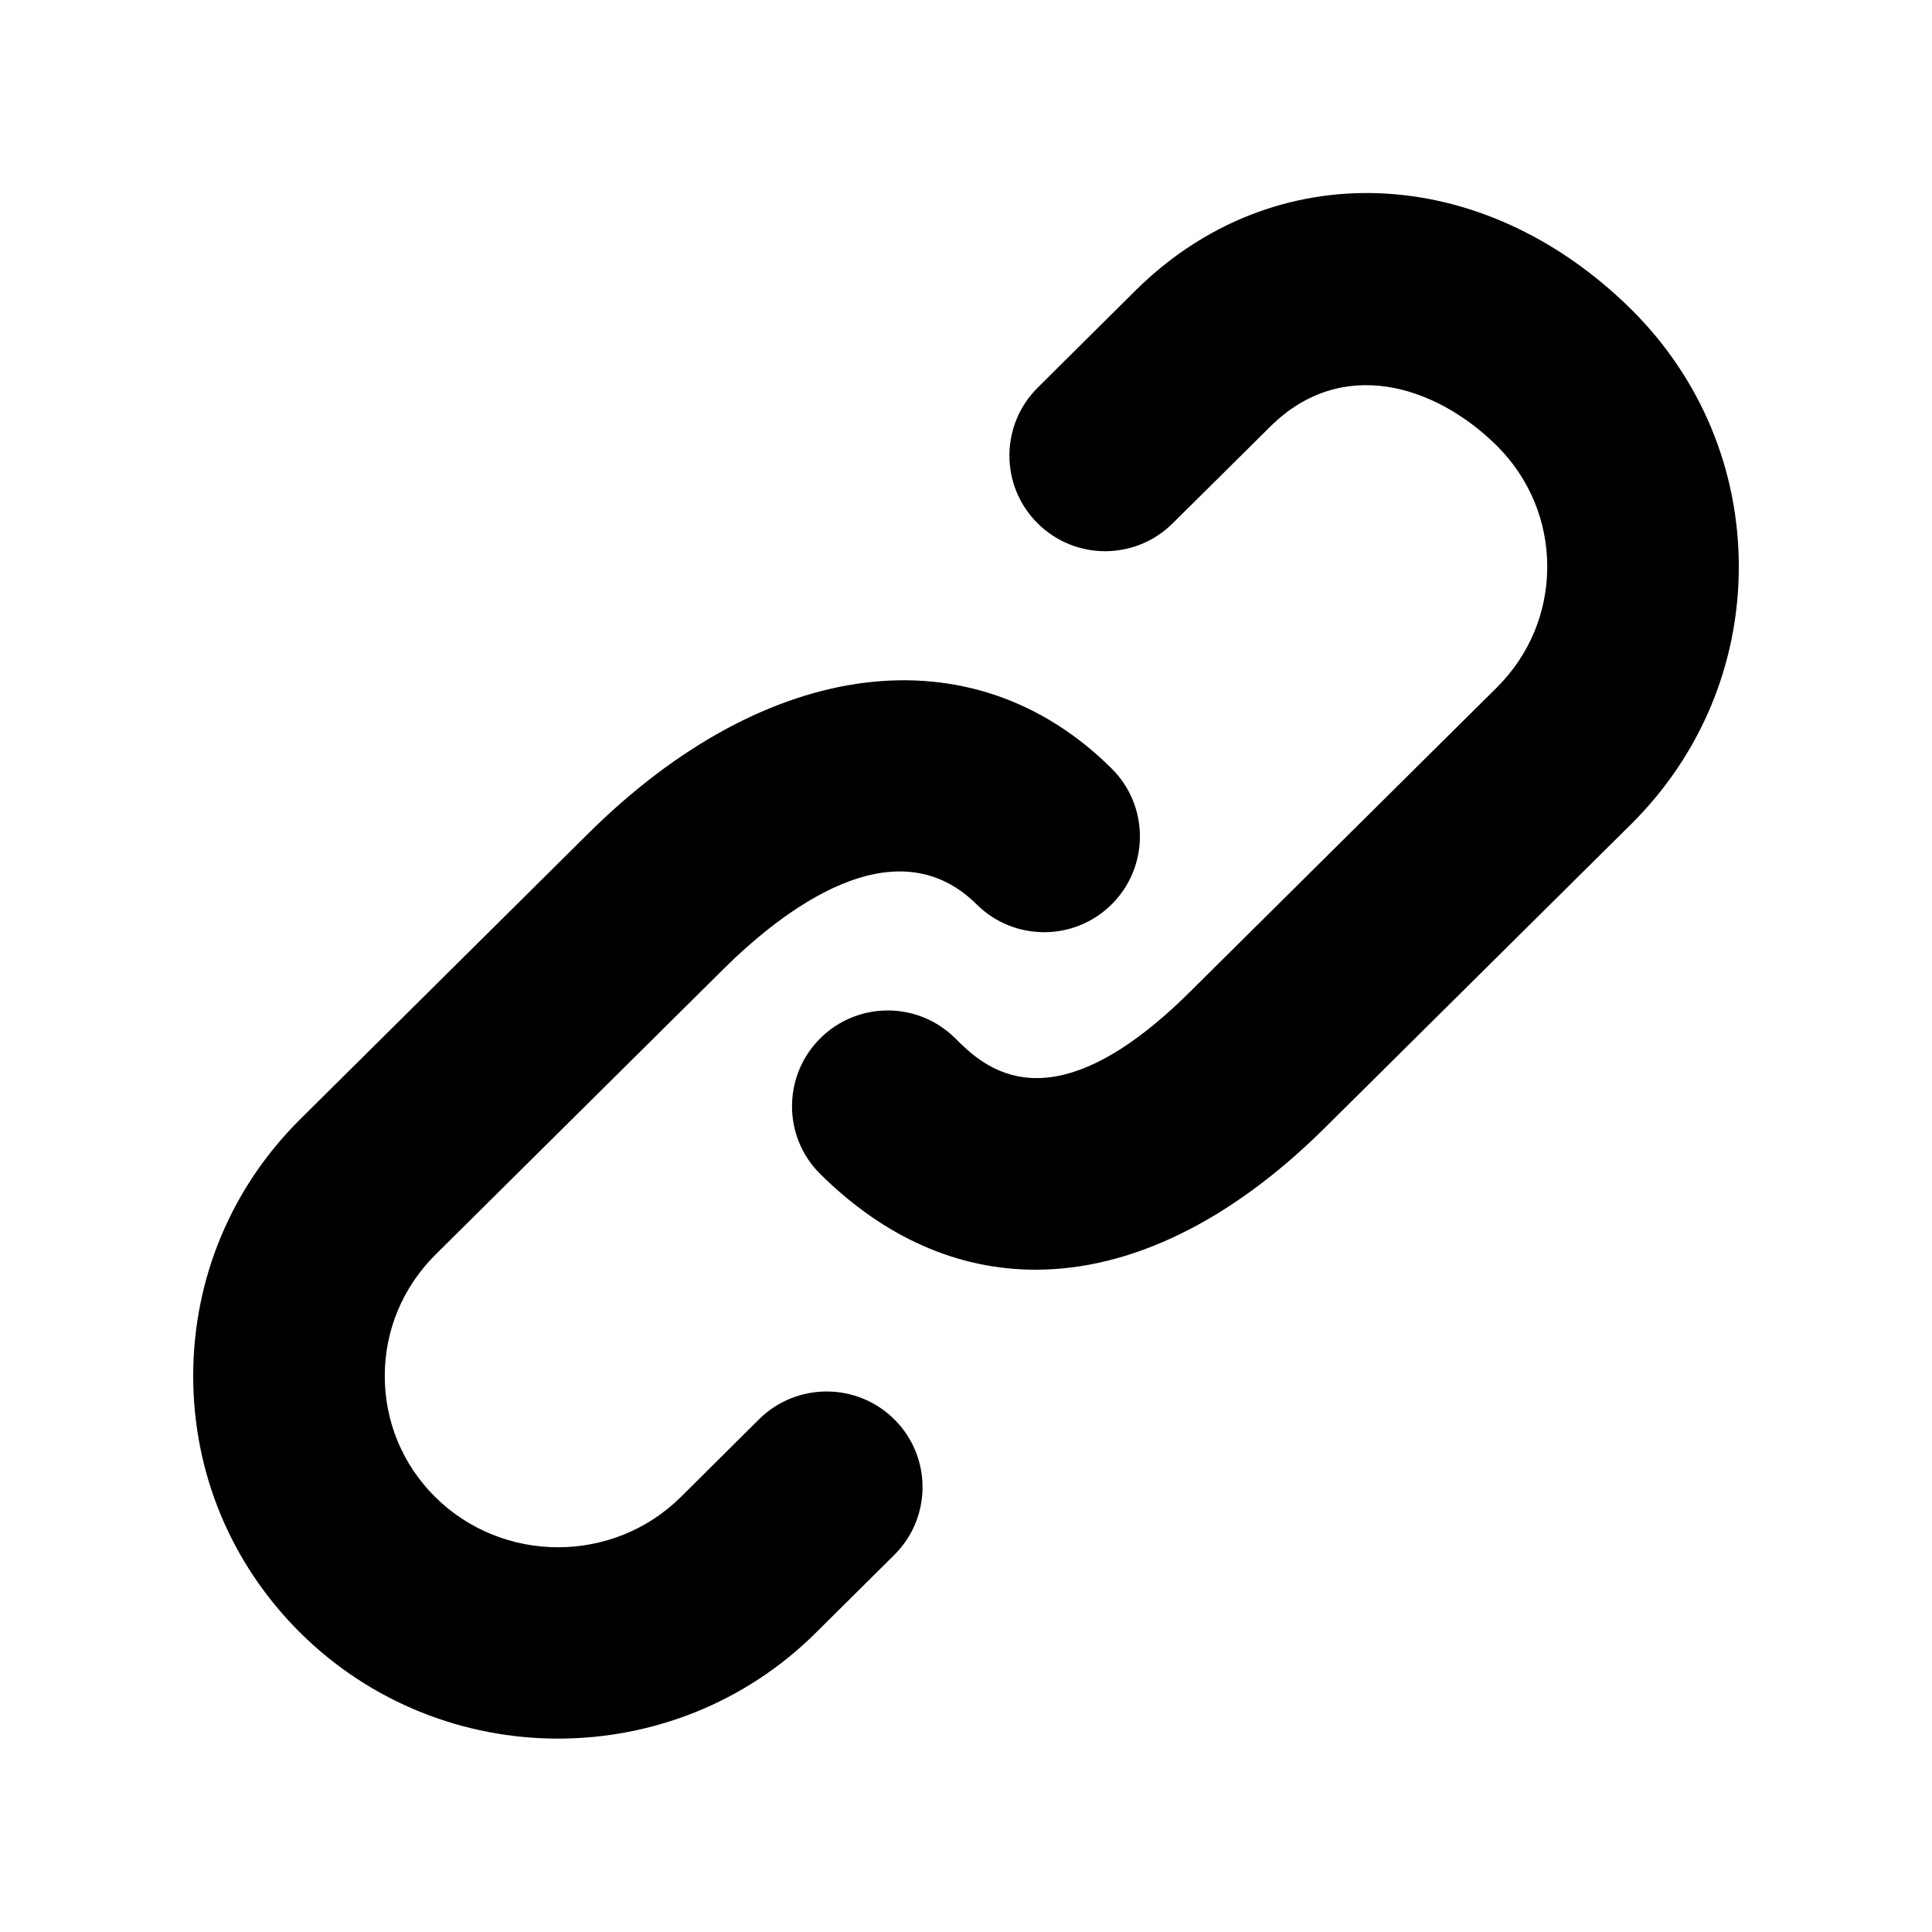
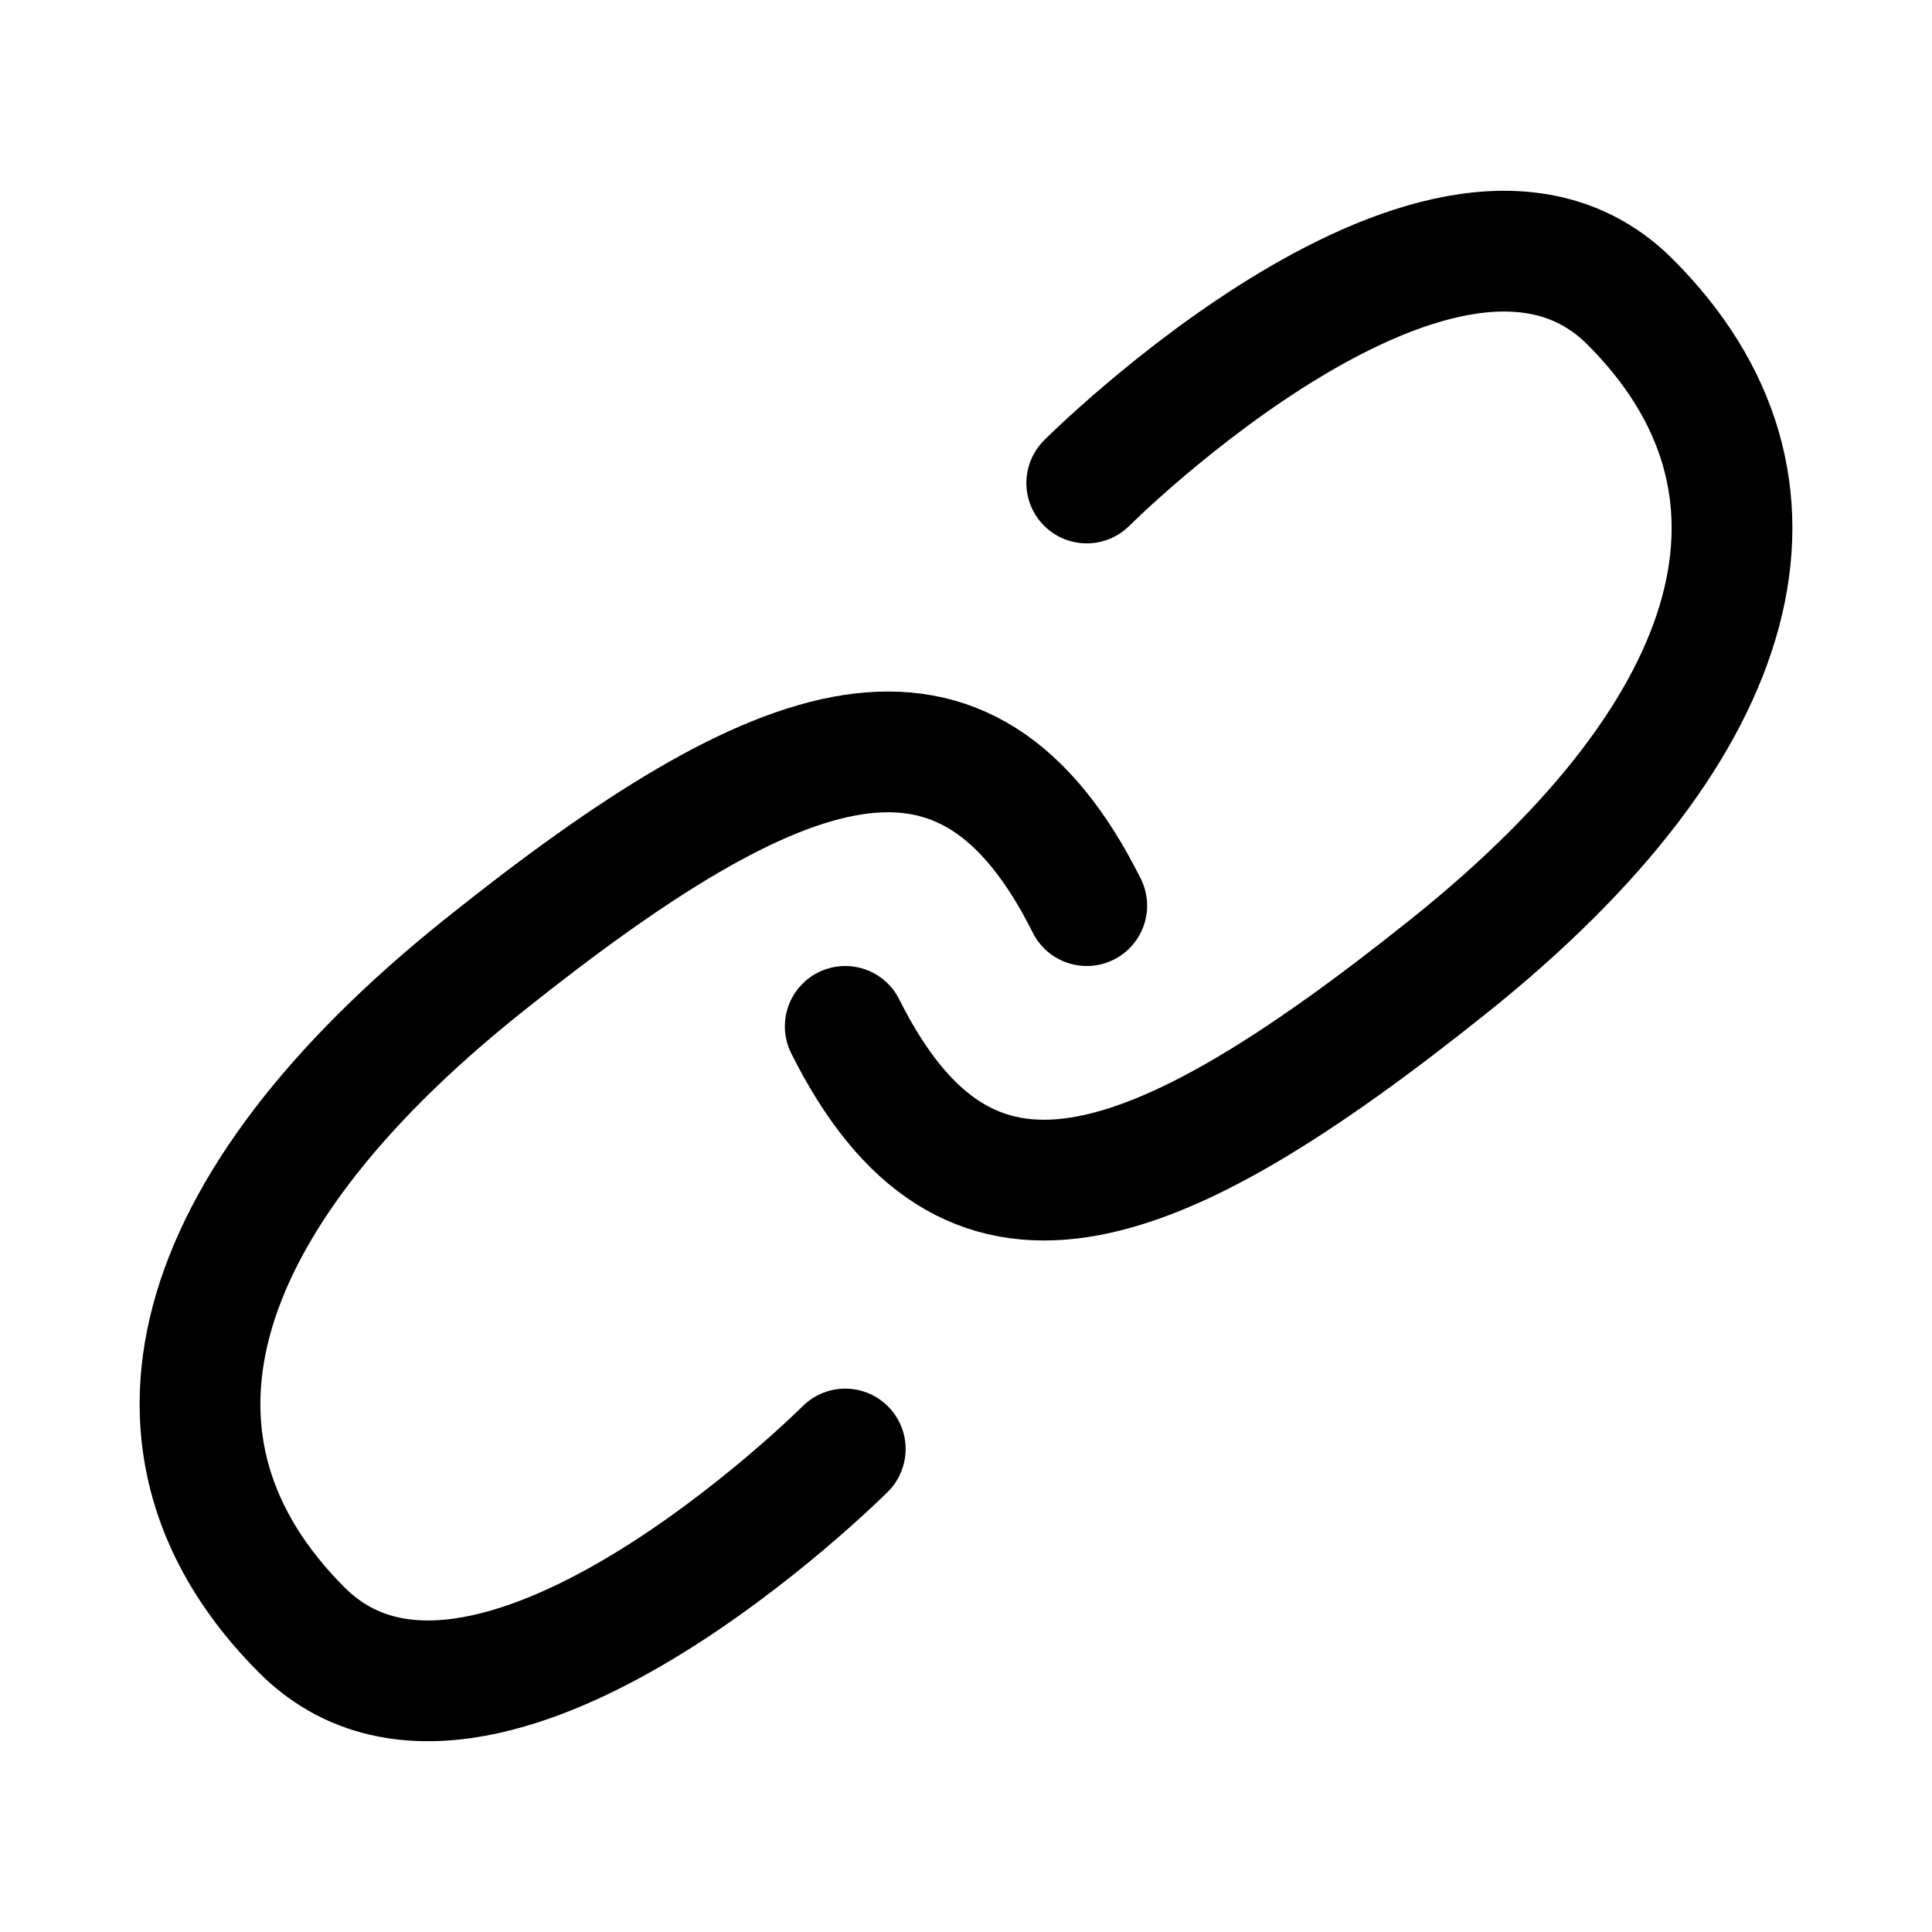
- <svg xmlns="http://www.w3.org/2000/svg" version="1.1" id="Link" x="0px" y="0px" viewBox="0 0 20 20" enable-background="new 0 0 20 20" xml:space="preserve">
-   <path d="M7.859,14.691l-0.81,0.805c-0.701,0.695-1.843,0.695-2.545,0c-0.336-0.334-0.521-0.779-0.521-1.252  c0-0.473,0.186-0.916,0.521-1.252l2.98-2.955c0.617-0.613,1.779-1.515,2.626-0.675c0.389,0.386,1.016,0.384,1.403-0.005  c0.385-0.389,0.383-1.017-0.006-1.402C10.069,6.527,7.941,6.791,6.088,8.63l-2.98,2.956C2.393,12.295,2,13.24,2,14.244  c0,1.006,0.394,1.949,1.108,2.658c0.736,0.73,1.702,1.096,2.669,1.096c0.967,0,1.934-0.365,2.669-1.096l0.811-0.805  c0.389-0.385,0.391-1.012,0.005-1.4C8.875,14.309,8.248,14.307,7.859,14.691z M16.891,3.207c-1.547-1.534-3.709-1.617-5.139-0.197  l-1.009,1.002c-0.389,0.386-0.392,1.013-0.006,1.401c0.386,0.389,1.013,0.391,1.402,0.005l1.01-1.001  c0.74-0.736,1.711-0.431,2.346,0.197c0.336,0.335,0.522,0.779,0.522,1.252s-0.186,0.917-0.522,1.251l-3.18,3.154  c-1.454,1.441-2.136,0.766-2.427,0.477c-0.389-0.386-1.016-0.383-1.401,0.005c-0.386,0.389-0.384,1.017,0.005,1.401  c0.668,0.662,1.43,0.99,2.228,0.99c0.977,0,2.01-0.492,2.993-1.467l3.18-3.153C17.605,7.814,18,6.87,18,5.866  C18,4.861,17.605,3.917,16.891,3.207z" />
+ <svg xmlns="http://www.w3.org/2000/svg" id="i-link" viewBox="0 0 32 32" width="32" height="32" fill="none" stroke="currentcolor" stroke-linecap="round" stroke-linejoin="round" stroke-width="2">
+   <path d="M18 8 C18 8 24 2 27 5 30 8 29 12 24 16 19 20 16 21 14 17 M14 24 C14 24 8 30 5 27 2 24 3 20 8 16 13 12 16 11 18 15" />
</svg>
